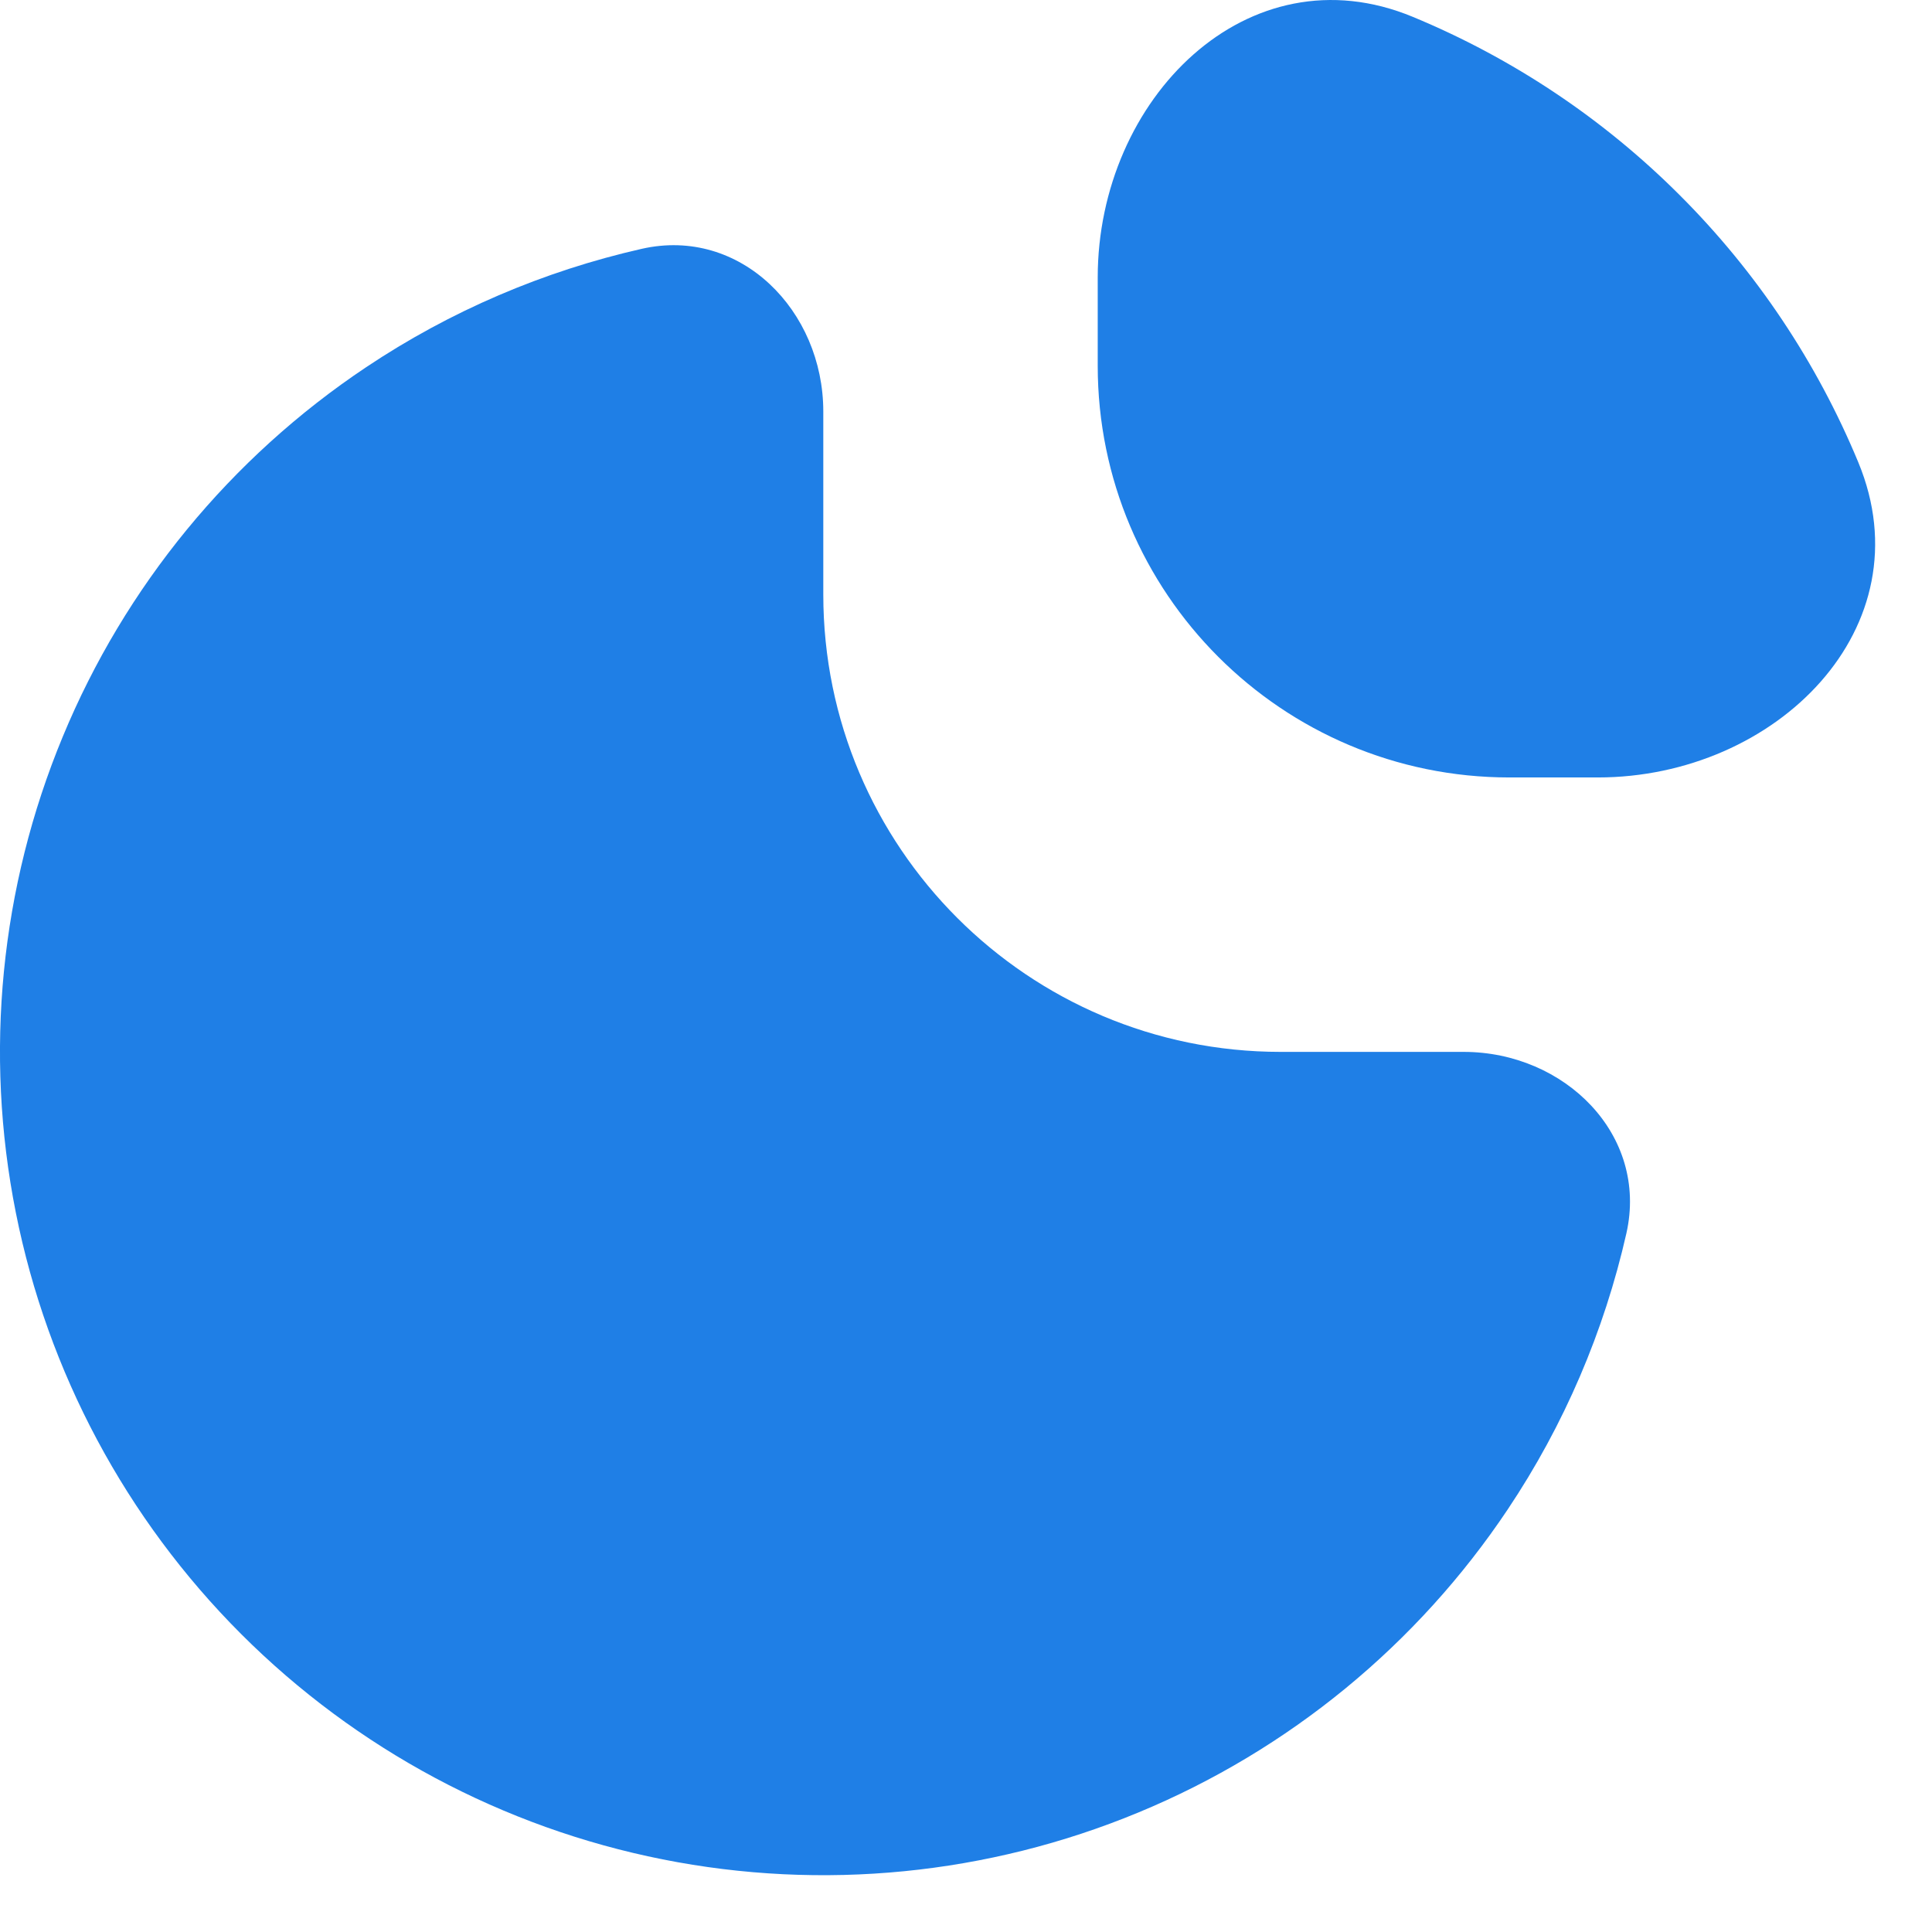
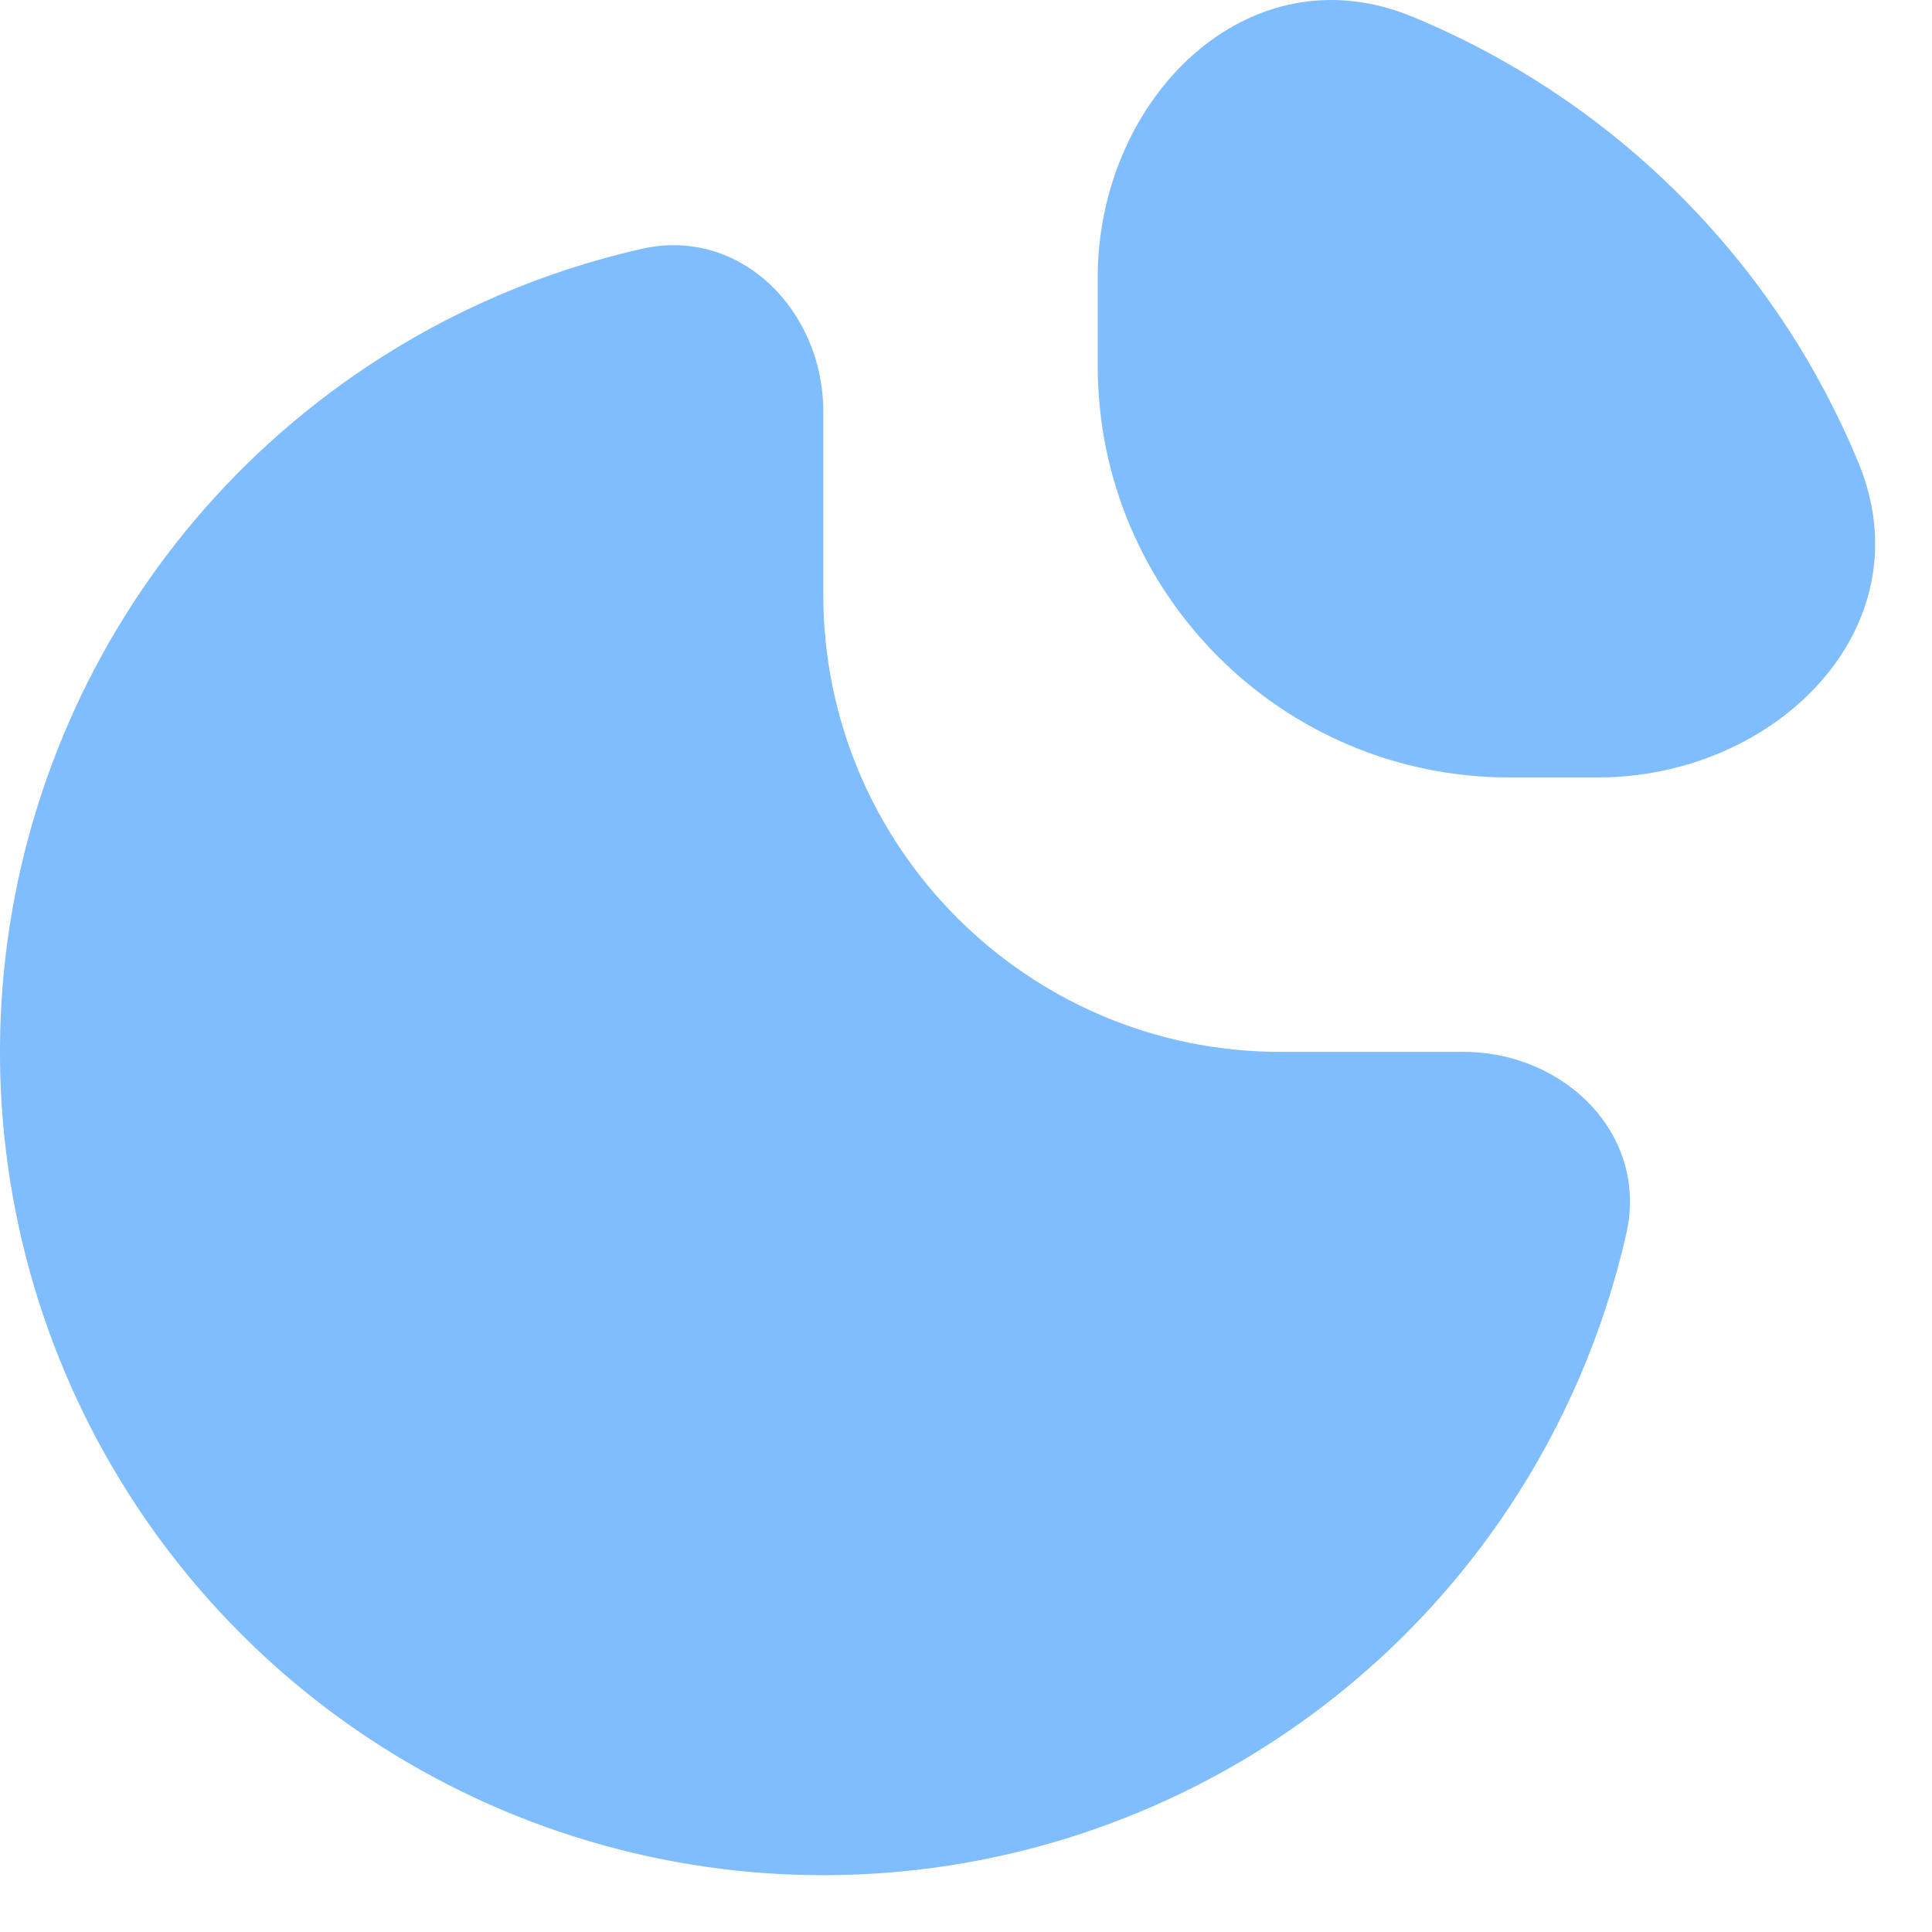
<svg xmlns="http://www.w3.org/2000/svg" width="22" height="22" viewBox="0 0 22 22" fill="none">
-   <path d="M16.667 11.978C17.817 11.978 18.773 12.922 18.52 14.044C18.267 15.16 17.812 16.226 17.17 17.186C16.14 18.728 14.676 19.93 12.963 20.639C11.25 21.349 9.365 21.535 7.546 21.173C5.727 20.811 4.057 19.918 2.746 18.607C1.435 17.296 0.542 15.626 0.18 13.807C-0.182 11.988 0.004 10.103 0.714 8.39C1.423 6.677 2.625 5.213 4.167 4.183C5.127 3.541 6.193 3.086 7.309 2.833C8.431 2.58 9.375 3.536 9.375 4.686V6.77C9.375 9.646 11.707 11.978 14.583 11.978H16.667Z" fill="#1F7FE6" />
-   <path d="M12.5 3.159C12.5 1.126 14.209 -0.587 16.088 0.192C17.225 0.663 18.259 1.353 19.129 2.224C20 3.094 20.69 4.128 21.161 5.265C21.939 7.144 20.227 8.853 18.194 8.853H17.188C14.599 8.853 12.5 6.754 12.5 4.165V3.159Z" fill="#1F7FE6" />
+   <path d="M16.667 11.978C17.817 11.978 18.773 12.922 18.52 14.044C18.267 15.16 17.812 16.226 17.17 17.186C16.14 18.728 14.676 19.93 12.963 20.639C11.25 21.349 9.365 21.535 7.546 21.173C5.727 20.811 4.057 19.918 2.746 18.607C1.435 17.296 0.542 15.626 0.18 13.807C-0.182 11.988 0.004 10.103 0.714 8.39C1.423 6.677 2.625 5.213 4.167 4.183C5.127 3.541 6.193 3.086 7.309 2.833C8.431 2.58 9.375 3.536 9.375 4.686V6.77C9.375 9.646 11.707 11.978 14.583 11.978H16.667Z" fill="#80BDFF" />
+   <path d="M12.5 3.159C12.5 1.126 14.209 -0.587 16.088 0.192C17.225 0.663 18.259 1.353 19.129 2.224C20 3.094 20.69 4.128 21.161 5.265C21.939 7.144 20.227 8.853 18.194 8.853H17.188C14.599 8.853 12.5 6.754 12.5 4.165V3.159Z" fill="#80BDFF" />
</svg>
